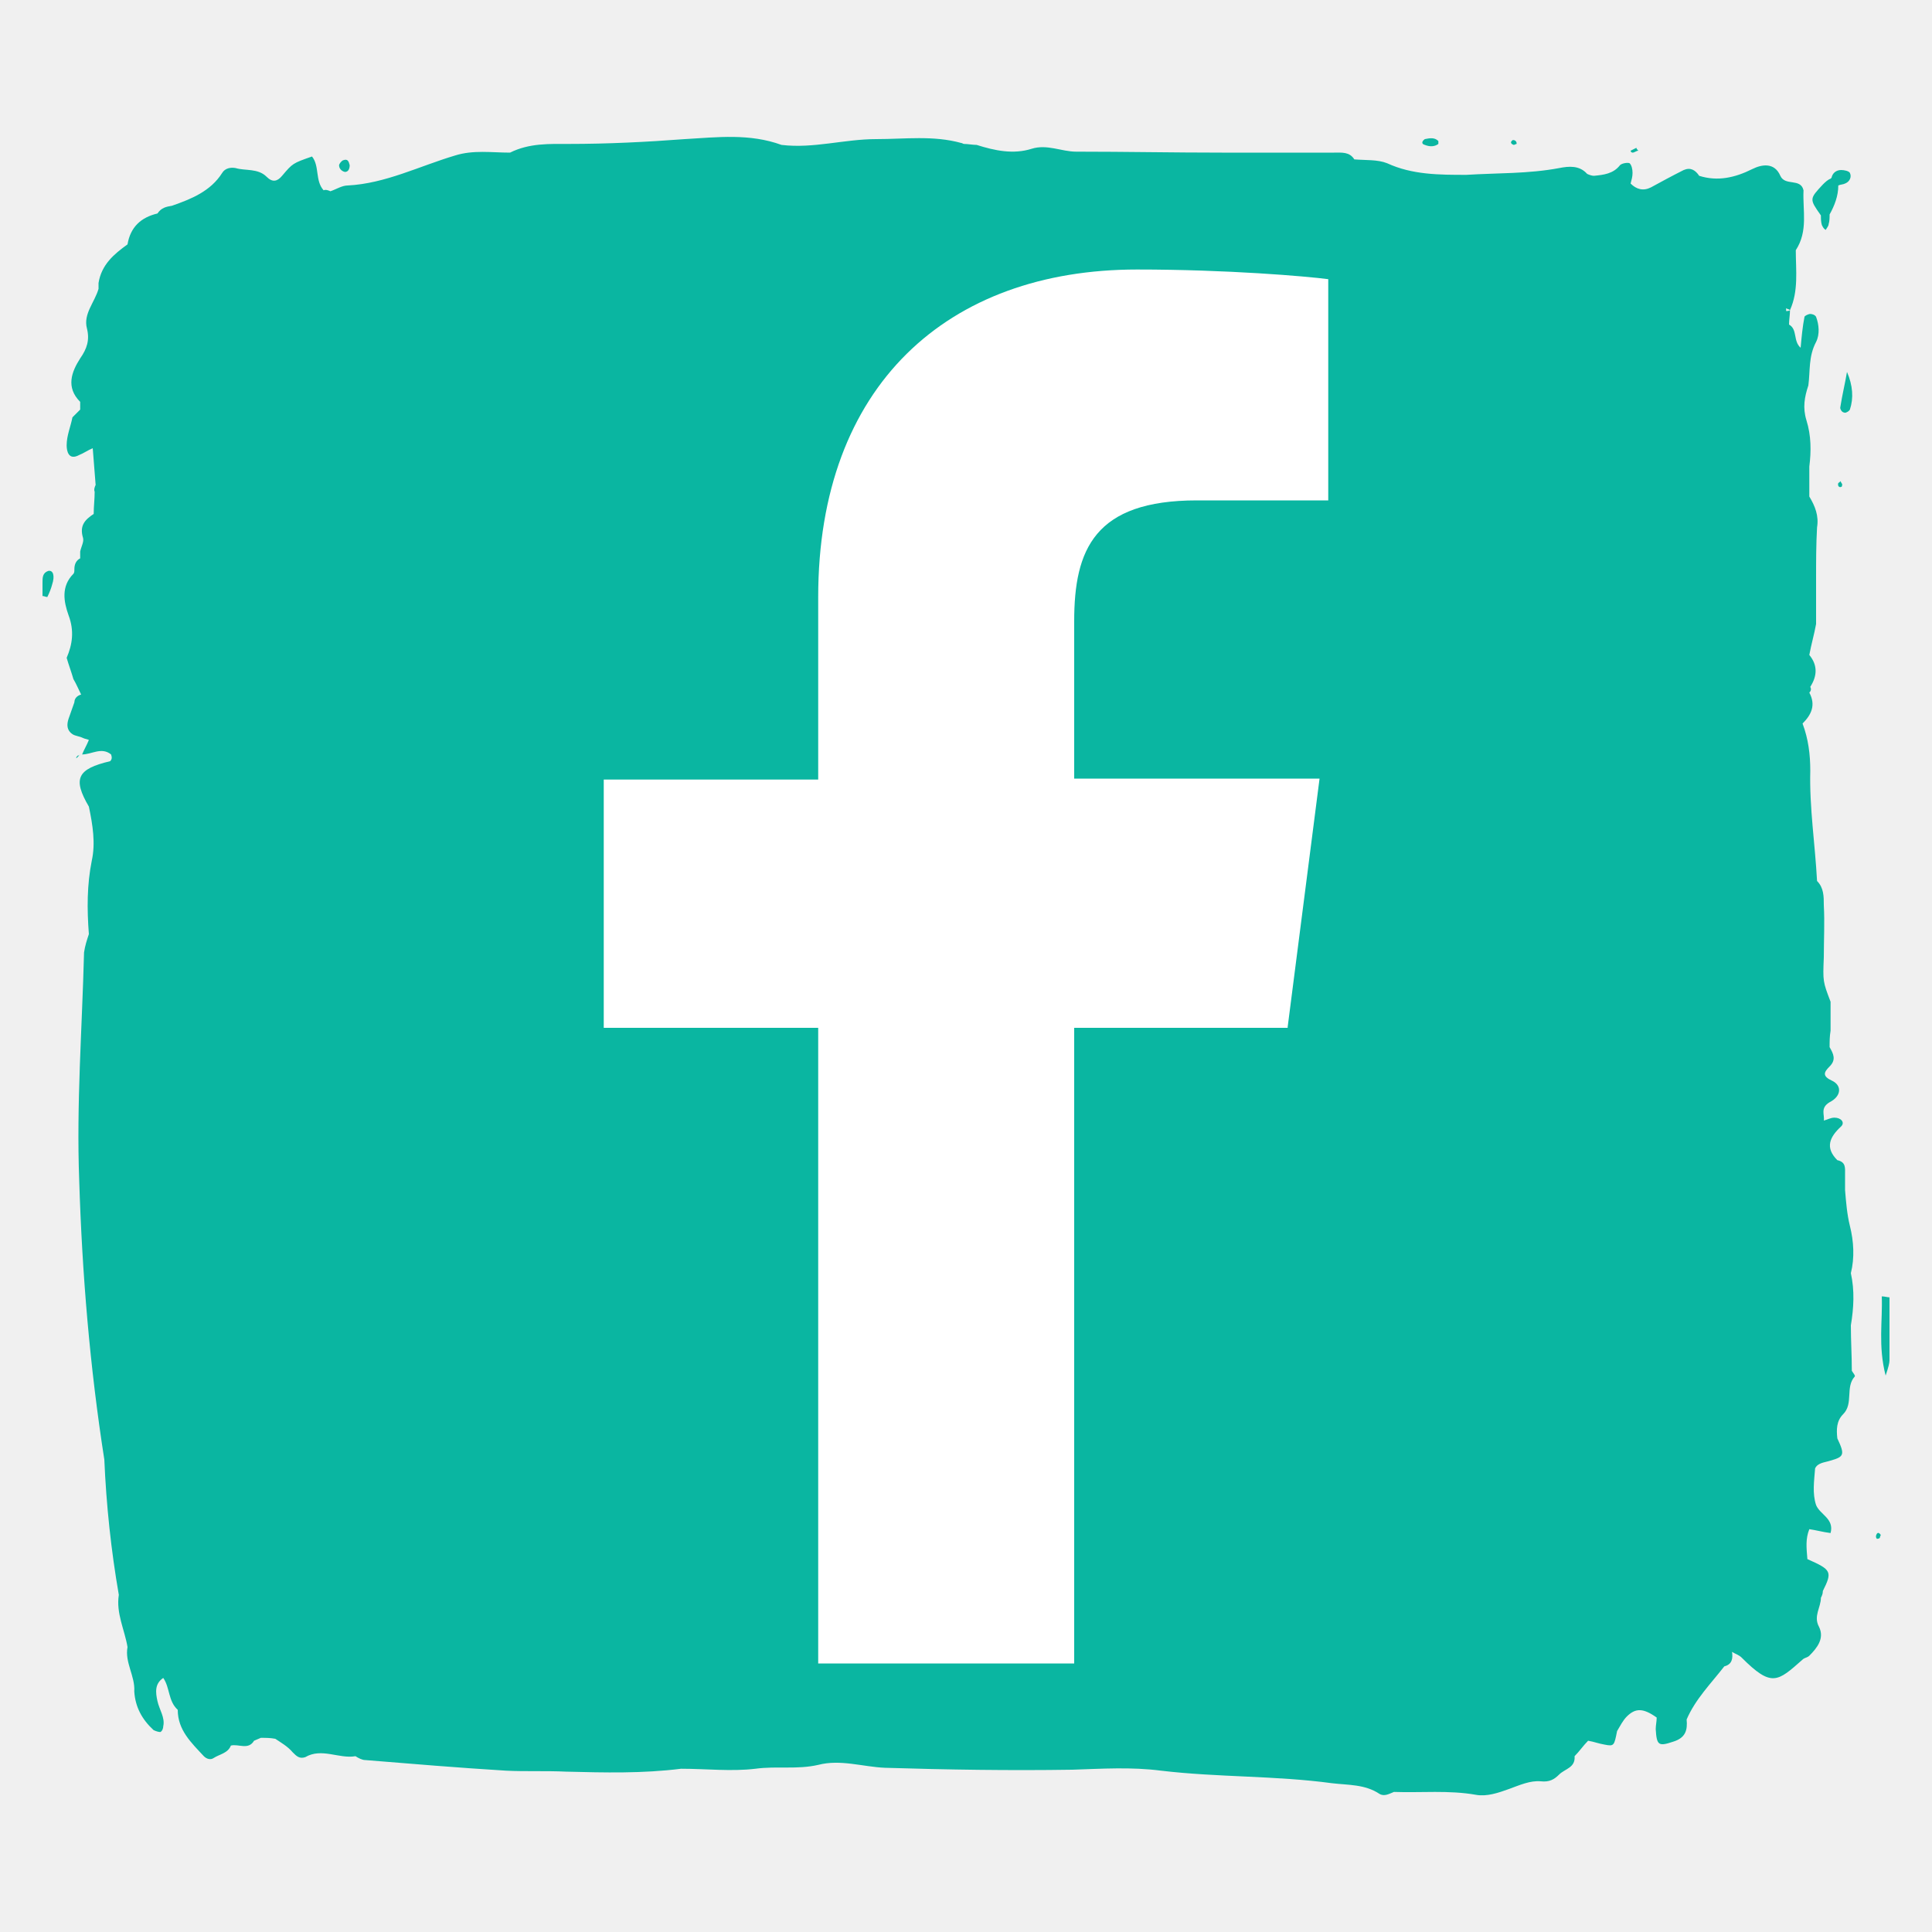
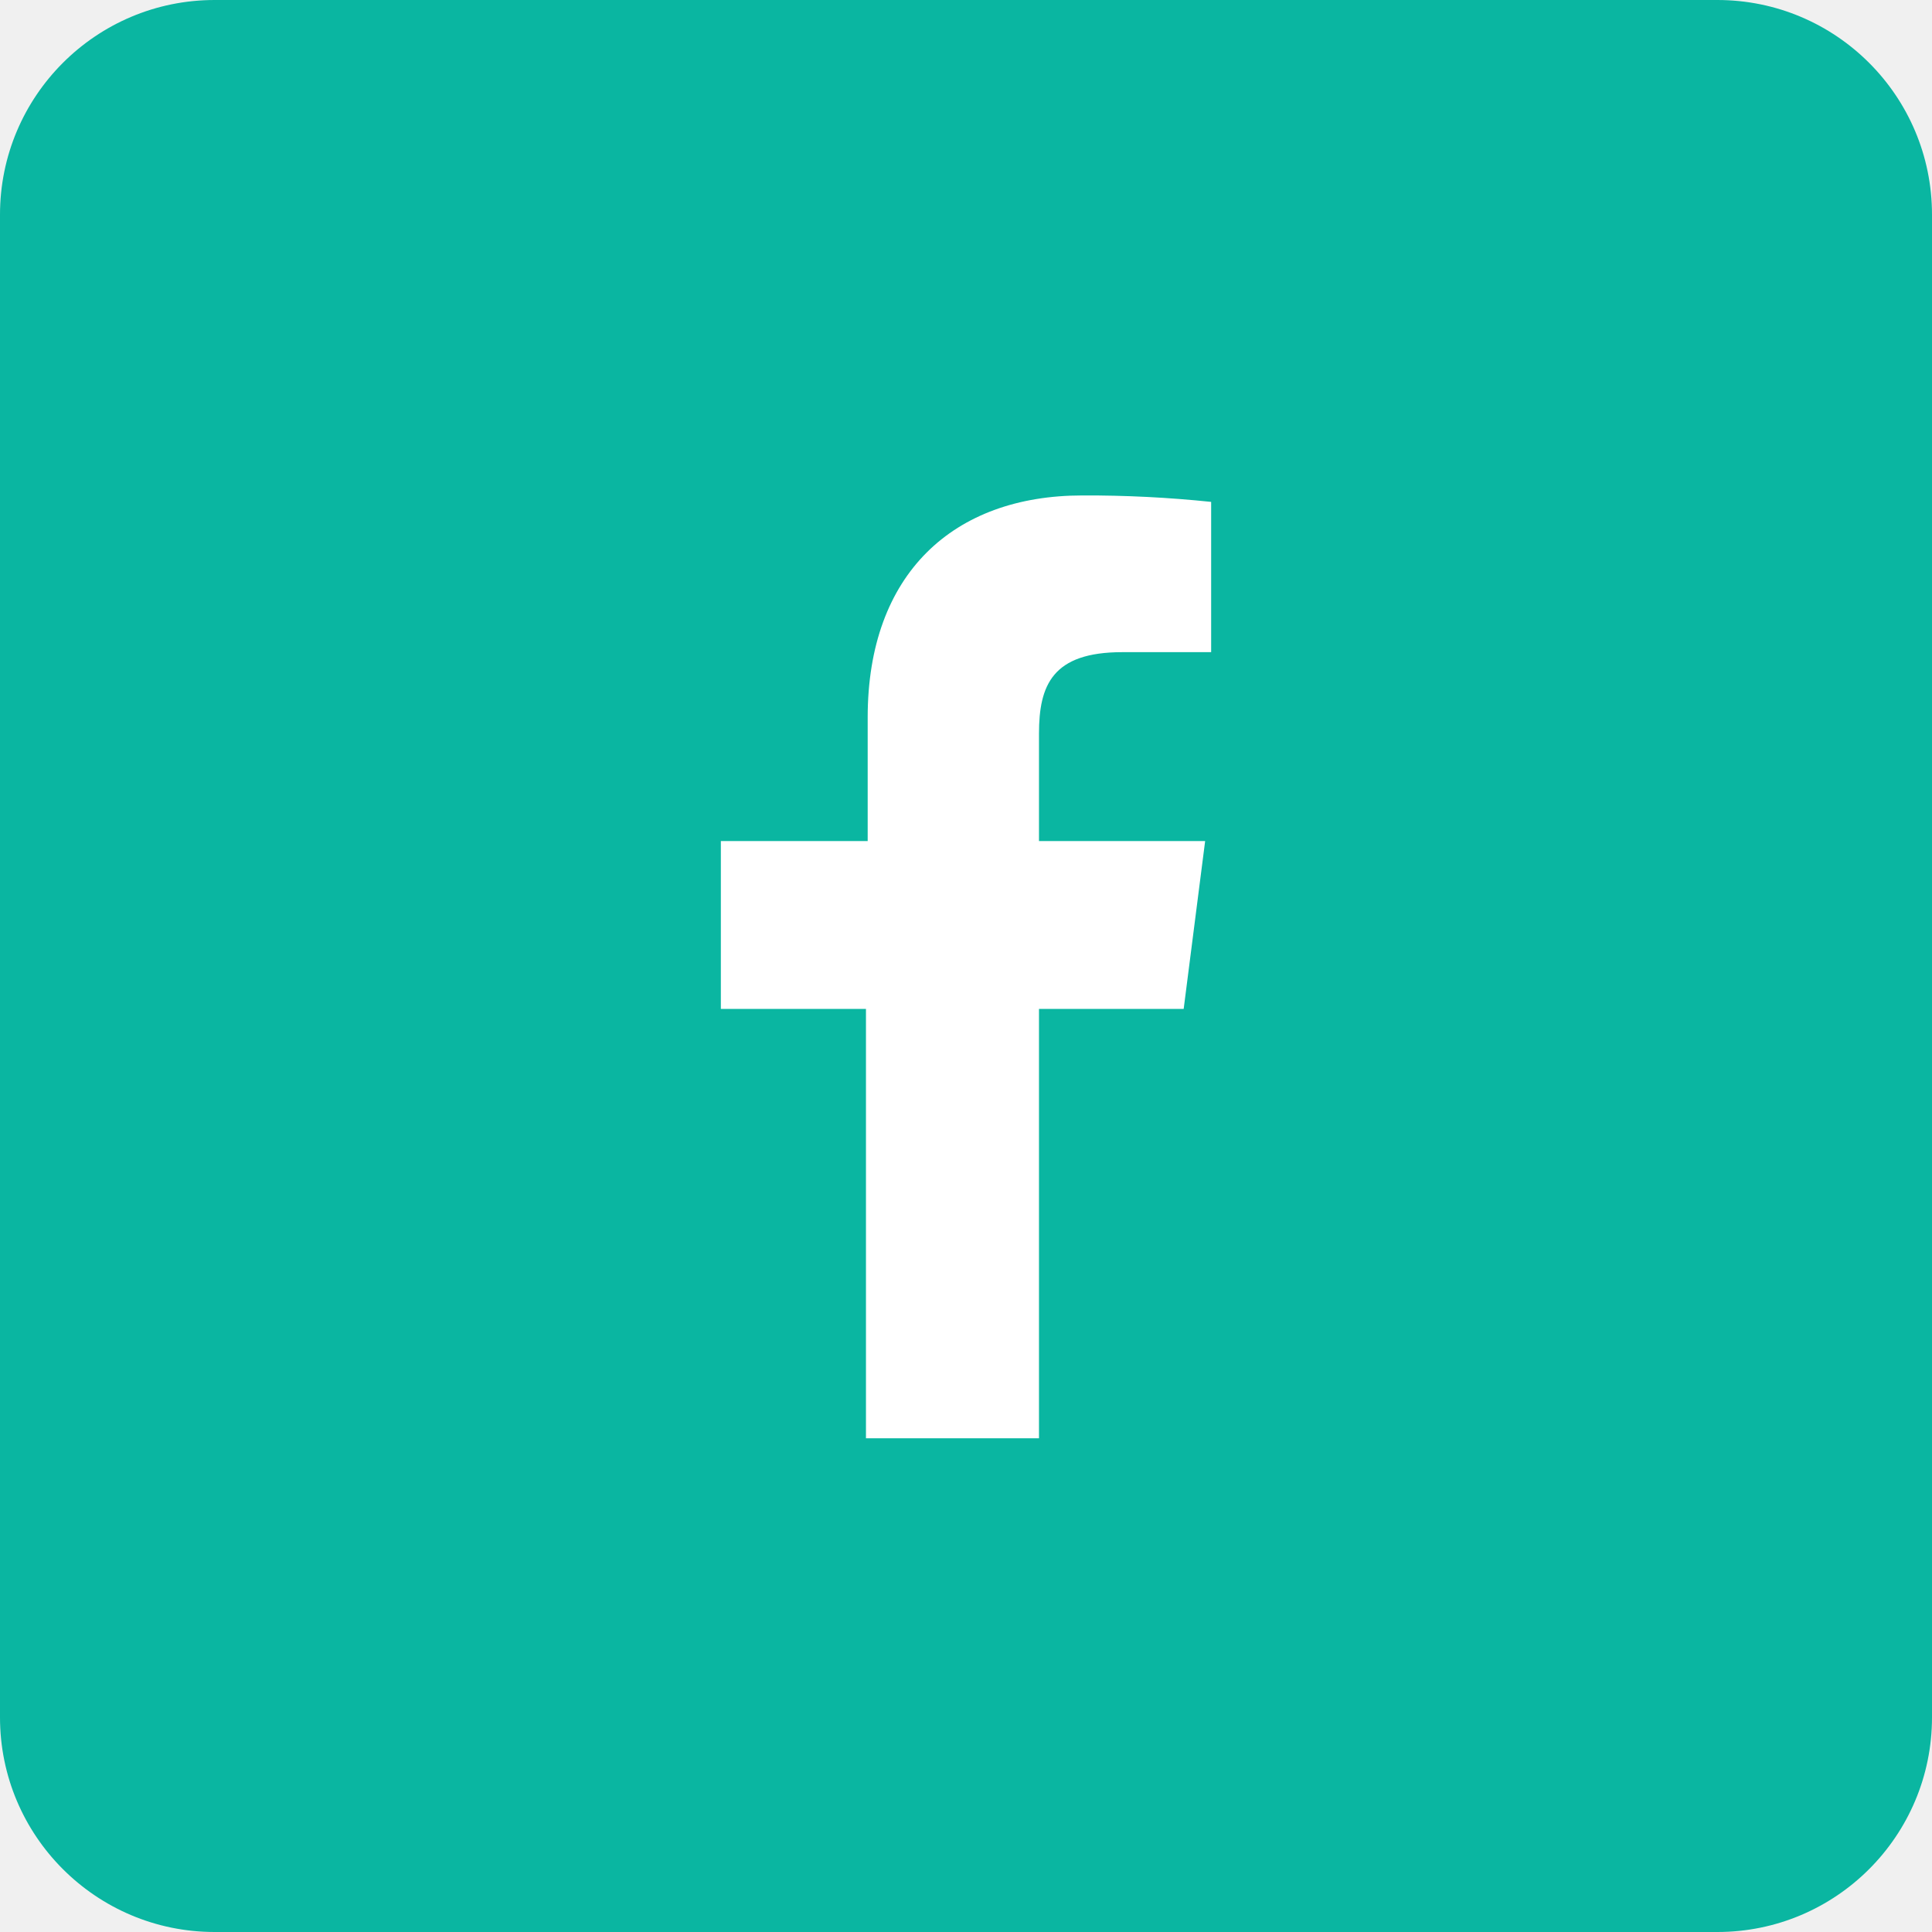
- <svg xmlns="http://www.w3.org/2000/svg" id="Слой_1" width="200" height="200">
-   <style>.st0{fill:#0ab6a1}</style>
-   <path class="st0" d="M194.8 134.2c.1 2.5-.4 5.1.4 8.2.3-.9.4-1.3.4-1.6v-6.5c-.2 0-.5-.1-.8-.1zM191.5 42.4c.4-1.2.3-2.5-.3-3.9-.2 1.2-.5 2.4-.7 3.7 0 .2.2.5.4.5.1.1.5-.1.6-.3zM5 59.1c-.6.2-.6.7-.6 1.2v1.4c.2 0 .3.1.5.1.2-.4.4-.9.5-1.3.3-.9.1-1.5-.4-1.4zM8.3 78.2s0-.1 0 0c0-.1-.1-.1 0 0zM35.7 17.8c.4 0 .5-.4.5-.7-.1-.4-.2-.7-.7-.5-.2.1-.4.4-.4.5 0 .3.2.6.6.7zM147.5 15c.5.2 1 .2 1.4-.1v-.3c-.4-.4-.9-.3-1.4-.2-.3.2-.4.5 0 .6zM188.5 22.3c0 .3 0 .7.1 1 .1.2.2.4.4.5.1-.2.3-.4.3-.6.1-.3.1-.7.1-1 .5-.9.9-1.9.9-3 .2-.1.5-.1.7-.2.5-.2.7-.7.5-1.1-.1-.2-.6-.3-.9-.3-.5 0-.9.3-1 .8l-.1.1c-.3.1-.6.4-.8.6-1.4 1.5-1.4 1.5-.2 3.2zM194.2 159c0 .1 0 .2.1.3 0 0 .2 0 .3-.1 0-.1.1-.3.1-.3-.2-.3-.4-.3-.5.1zM156.7 15c.1 0 .2-.1.3-.1 0-.1 0-.2-.1-.3s-.2-.1-.3-.1c-.3.2-.2.4.1.5zM169 15.8c.2 0 .4-.2.6-.2-.1-.1-.2-.2-.2-.3l-.6.3c0 .1.1.2.2.2zM190.3 50c-.1.3.1.5.3.4.1 0 .1-.2.1-.3-.1-.1-.1-.2-.2-.3 0 .1-.2.2-.2.2zM8.3 78.2c-.1 0-.1 0 0 0-.1 0-.1 0 0 0zM7.9 78.5l.3-.3c-.1 0-.2 0-.2.1-.1 0-.1.1-.1.2z" />
-   <path class="st0" d="M187.3 158.3c.7.1 1.4.3 2.2.4.4-1.5-1.1-1.9-1.5-2.9-.4-1.2-.2-2.5-.1-3.8.3-.6 1-.6 1.6-.8 1.4-.4 1.5-.6.7-2.3-.1-.9-.1-1.8.6-2.5 1.1-1.1.2-2.8 1.2-3.9.1-.1-.2-.4-.3-.6 0-1.6-.1-3.1-.1-4.7.3-1.8.4-3.6 0-5.4.4-1.6.3-3.3-.1-4.9-.3-1.2-.4-2.5-.5-3.7v-1.6c0-.7.1-1.3-.8-1.5-1.3-1.3-.8-2.4.4-3.5.4-.4 0-.9-.7-.9-.4 0-.7.2-1.1.3.1-.6-.4-1.3.6-1.9 1.2-.6 1.3-1.7.3-2.2-1.1-.5-.9-.9-.3-1.5.7-.7.4-1.3 0-2 0-.6 0-1.1.1-1.7v-3c-.8-2.1-.8-2.1-.7-4.6 0-1.8.1-3.6 0-5.4 0-.9 0-1.8-.7-2.5-.2-3.8-.8-7.6-.7-11.4 0-1.7-.2-3.3-.8-4.9.9-.9 1.4-1.9.7-3.2.2-.2.2-.4.1-.6.7-1.1.8-2.2-.1-3.3.2-1.1.5-2.1.7-3.2v-4.7c0-1.8 0-3.5.1-5.3.2-1.2-.2-2.2-.8-3.2v-3.1c.2-1.6.2-3.2-.3-4.8-.4-1.3-.2-2.4.2-3.6.2-1.5 0-3 .8-4.5.4-.8.3-1.8 0-2.6-.1-.2-.4-.3-.6-.3-.2 0-.6.2-.6.3-.2 1-.3 2.1-.4 3.2-.8-.7-.3-1.9-1.2-2.4 0-.5.1-1 .1-1.5-.1.1-.3.1-.4.1v-.3c.1.1.3.1.4.2.9-2 .6-4.1.6-6.2 1.3-2 .7-4.1.8-6.2-.3-1.3-1.9-.4-2.4-1.5-.6-1.4-1.9-1.2-2.9-.7-1.8.9-3.6 1.3-5.5.7-.4-.6-.9-.9-1.6-.6-1.2.6-2.3 1.2-3.4 1.8-.8.4-1.5.2-2.1-.4.1-.4.2-.7.2-1.1s-.1-.8-.3-1c-.2-.1-.8 0-1 .2-.7.9-1.7 1-2.7 1.1-.2 0-.5-.1-.7-.2-.8-.9-1.9-.8-2.9-.6-3.2.6-6.4.5-9.6.7-2.8 0-5.6 0-8.2-1.2-1-.4-2.2-.3-3.4-.4-.5-.8-1.3-.7-2.1-.7h-11.6c-5 0-10-.1-15.1-.1-1.5 0-3-.8-4.6-.3-1.9.6-3.8.2-5.7-.4-.4 0-.9-.1-1.3-.1-.1 0-.2-.1-.3-.1-2.9-.8-5.8-.4-8.8-.4-3.3 0-6.5 1-9.8.6-3.3-1.2-6.6-.8-10-.6-4 .3-8 .5-12 .5-2 0-4.1-.1-6.1.9-1.9 0-3.8-.3-5.7.3-3.7 1.1-7.2 2.9-11.1 3.1-.6 0-1.2.4-1.8.6-.2-.1-.5-.2-.7-.1-.9-1-.4-2.5-1.2-3.5-2 .7-2 .7-3.1 2-.5.6-1 .7-1.6.1-.9-.9-2.2-.6-3.2-.9-.5-.1-1.1 0-1.4.5-1.2 1.9-3.2 2.7-5.2 3.4-.6.1-1.1.2-1.5.8l.2.2-.2-.2c-1.7.4-2.8 1.4-3.1 3.2-1.4 1-2.7 2.1-3 4v.6C9.8 31.3 8.6 32.5 9 34c.3 1.2 0 2.1-.7 3.1-.9 1.4-1.5 3 0 4.5v.8l-.8.8c-.2 1-.6 1.9-.6 2.9 0 .6.2 1.6 1.3 1 .5-.2.9-.5 1.4-.7.1 1.3.2 2.6.3 3.8-.1.2-.2.5-.1.7 0 .8-.1 1.5-.1 2.3-.9.6-1.5 1.2-1.1 2.5.1.4-.2.9-.3 1.4v.7c-.4.2-.6.6-.6 1.1 0 .2 0 .4-.1.5-1.3 1.3-1 2.9-.5 4.3.6 1.6.4 3-.2 4.4.2.7.5 1.5.7 2.2.3.5.5 1 .8 1.6-.4.1-.7.4-.7.8-.2.6-.4 1.1-.6 1.7s-.2 1.2.4 1.6c.3.2.7.2 1.1.4.2.1.4.1.6.2-.2.5-.5 1-.7 1.5 1 0 2-.8 3 0 .1.3.1.5-.1.7-3.4.8-3.9 1.8-2.2 4.7.4 1.9.7 3.8.3 5.6-.5 2.5-.5 5-.3 7.6-.2.6-.4 1.2-.5 1.9-.2 7.9-.8 15.7-.5 23.6.3 9.7 1.1 19.3 2.6 28.9.2 4.7.7 9.4 1.5 14-.3 1.9.6 3.6.9 5.4-.3 1.6.8 3 .7 4.6.1 1.6.8 2.9 2 4 .2.1.5.2.7.2.2-.1.3-.4.3-.6.2-.9-.4-1.7-.6-2.6-.2-.9-.3-1.8.6-2.4.7 1 .5 2.4 1.5 3.3 0 2.1 1.4 3.4 2.7 4.8.3.3.7.4 1 .2.6-.4 1.5-.5 1.8-1.3.8-.2 1.8.5 2.4-.5.2-.1.5-.2.7-.3.5 0 1 0 1.5.1.6.4 1.3.8 1.8 1.4.4.4.7.7 1.3.5 1.7-1 3.5.2 5.2-.1.3.2.7.4 1 .4 4.9.4 9.7.8 14.6 1.1 2 .1 4.1 0 6.2.1 4 .1 7.9.2 11.9-.3 2.6 0 5.2.3 7.7 0 2.2-.3 4.3.1 6.5-.4 2.3-.6 4.6.2 6.9.3 6.5.2 12.9.3 19.4.2 3.1-.1 6.1-.3 9.2.1 5.9.7 11.8.5 17.7 1.3 1.7.2 3.4.1 4.9 1.1.5.3 1 0 1.5-.2 2.8.1 5.7-.2 8.5.3 1.1.2 2.3-.2 3.4-.6 1.1-.4 2.2-.9 3.3-.8.9.1 1.4-.2 1.9-.7.6-.6 1.7-.7 1.6-1.9.5-.5.9-1.1 1.4-1.6.6.1 1.1.3 1.7.4 1 .2 1 .1 1.3-1.4.3-.5.6-1.1 1-1.5.9-.9 1.7-.9 3.1.1 0 .4-.1.8-.1 1.2.1 1.7.3 1.8 1.8 1.3 1.3-.4 1.5-1.2 1.4-2.3.9-2.1 2.5-3.7 3.9-5.5.8-.2.9-.8.8-1.5.3.2.7.3 1 .6 3.1 3.1 3.7 2.5 6.3.2.2-.2.5-.2.7-.4.8-.8 1.6-1.8 1-3-.6-1.1.2-2 .2-3 .1-.2.2-.4.2-.7 1-2 .9-2.2-1.6-3.3-.1-1.2-.2-2.1.2-3.1M8.2 71.9zm181.9 77z" />
-   <path d="M133.3 106.3l3.3-25.7h-25.4V64.3c0-7.4 2.1-12.5 12.7-12.5h13.6V28.9c-2.3-.3-10.4-1-19.8-1-19.6 0-33 12-33 33.9v18.9H62.5v25.7h22.2v65.8h26.5v-65.8h22.1v-.1z" fill="#fff" />
+ <svg xmlns="http://www.w3.org/2000/svg" width="45" height="45">
+   <rect width="45" height="45" rx="5" ry="5" style="fill:#0ab6a1" />
+   <path d="M24.2,33.5v-10h3.37l.5-3.91H24.2v-2.5c0-1.13.31-1.9,1.94-1.9h2.07v-3.5a27.76,27.76,0,0,0-3-.15c-3,0-5,1.82-5,5.17v2.88H16.79v3.91h3.38v10h4Z" style="fill:#fff" />
</svg>
